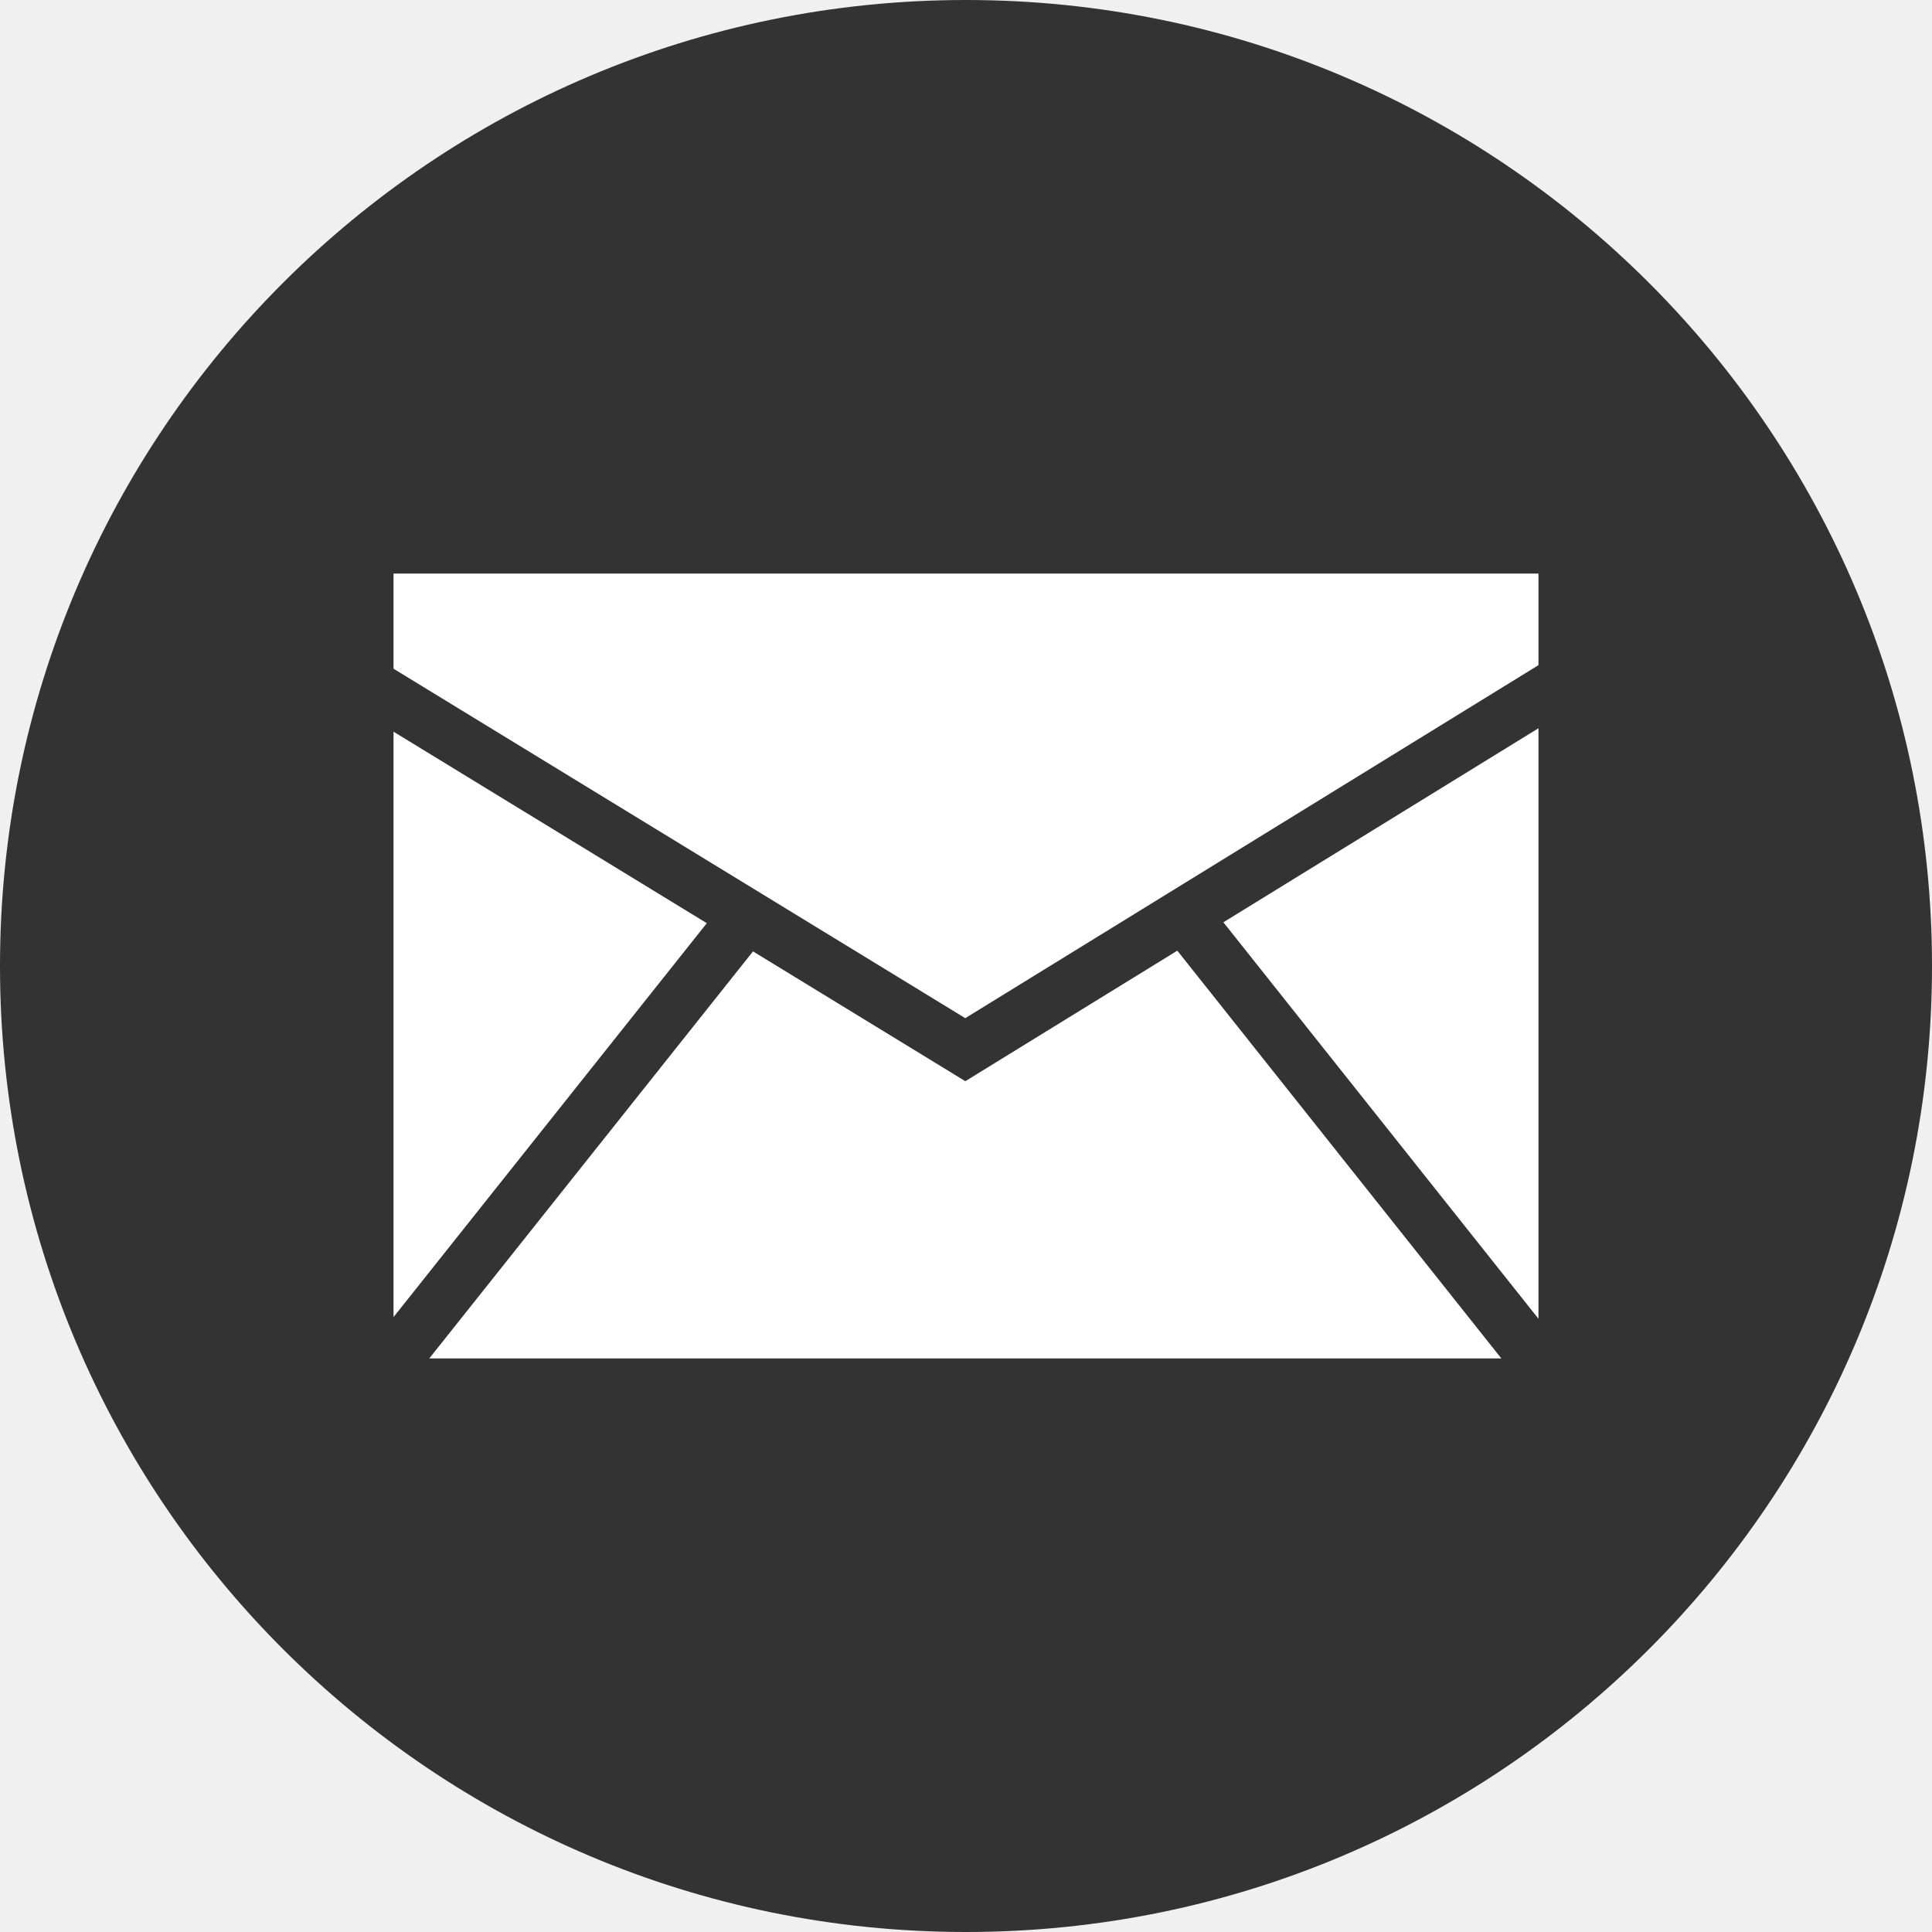
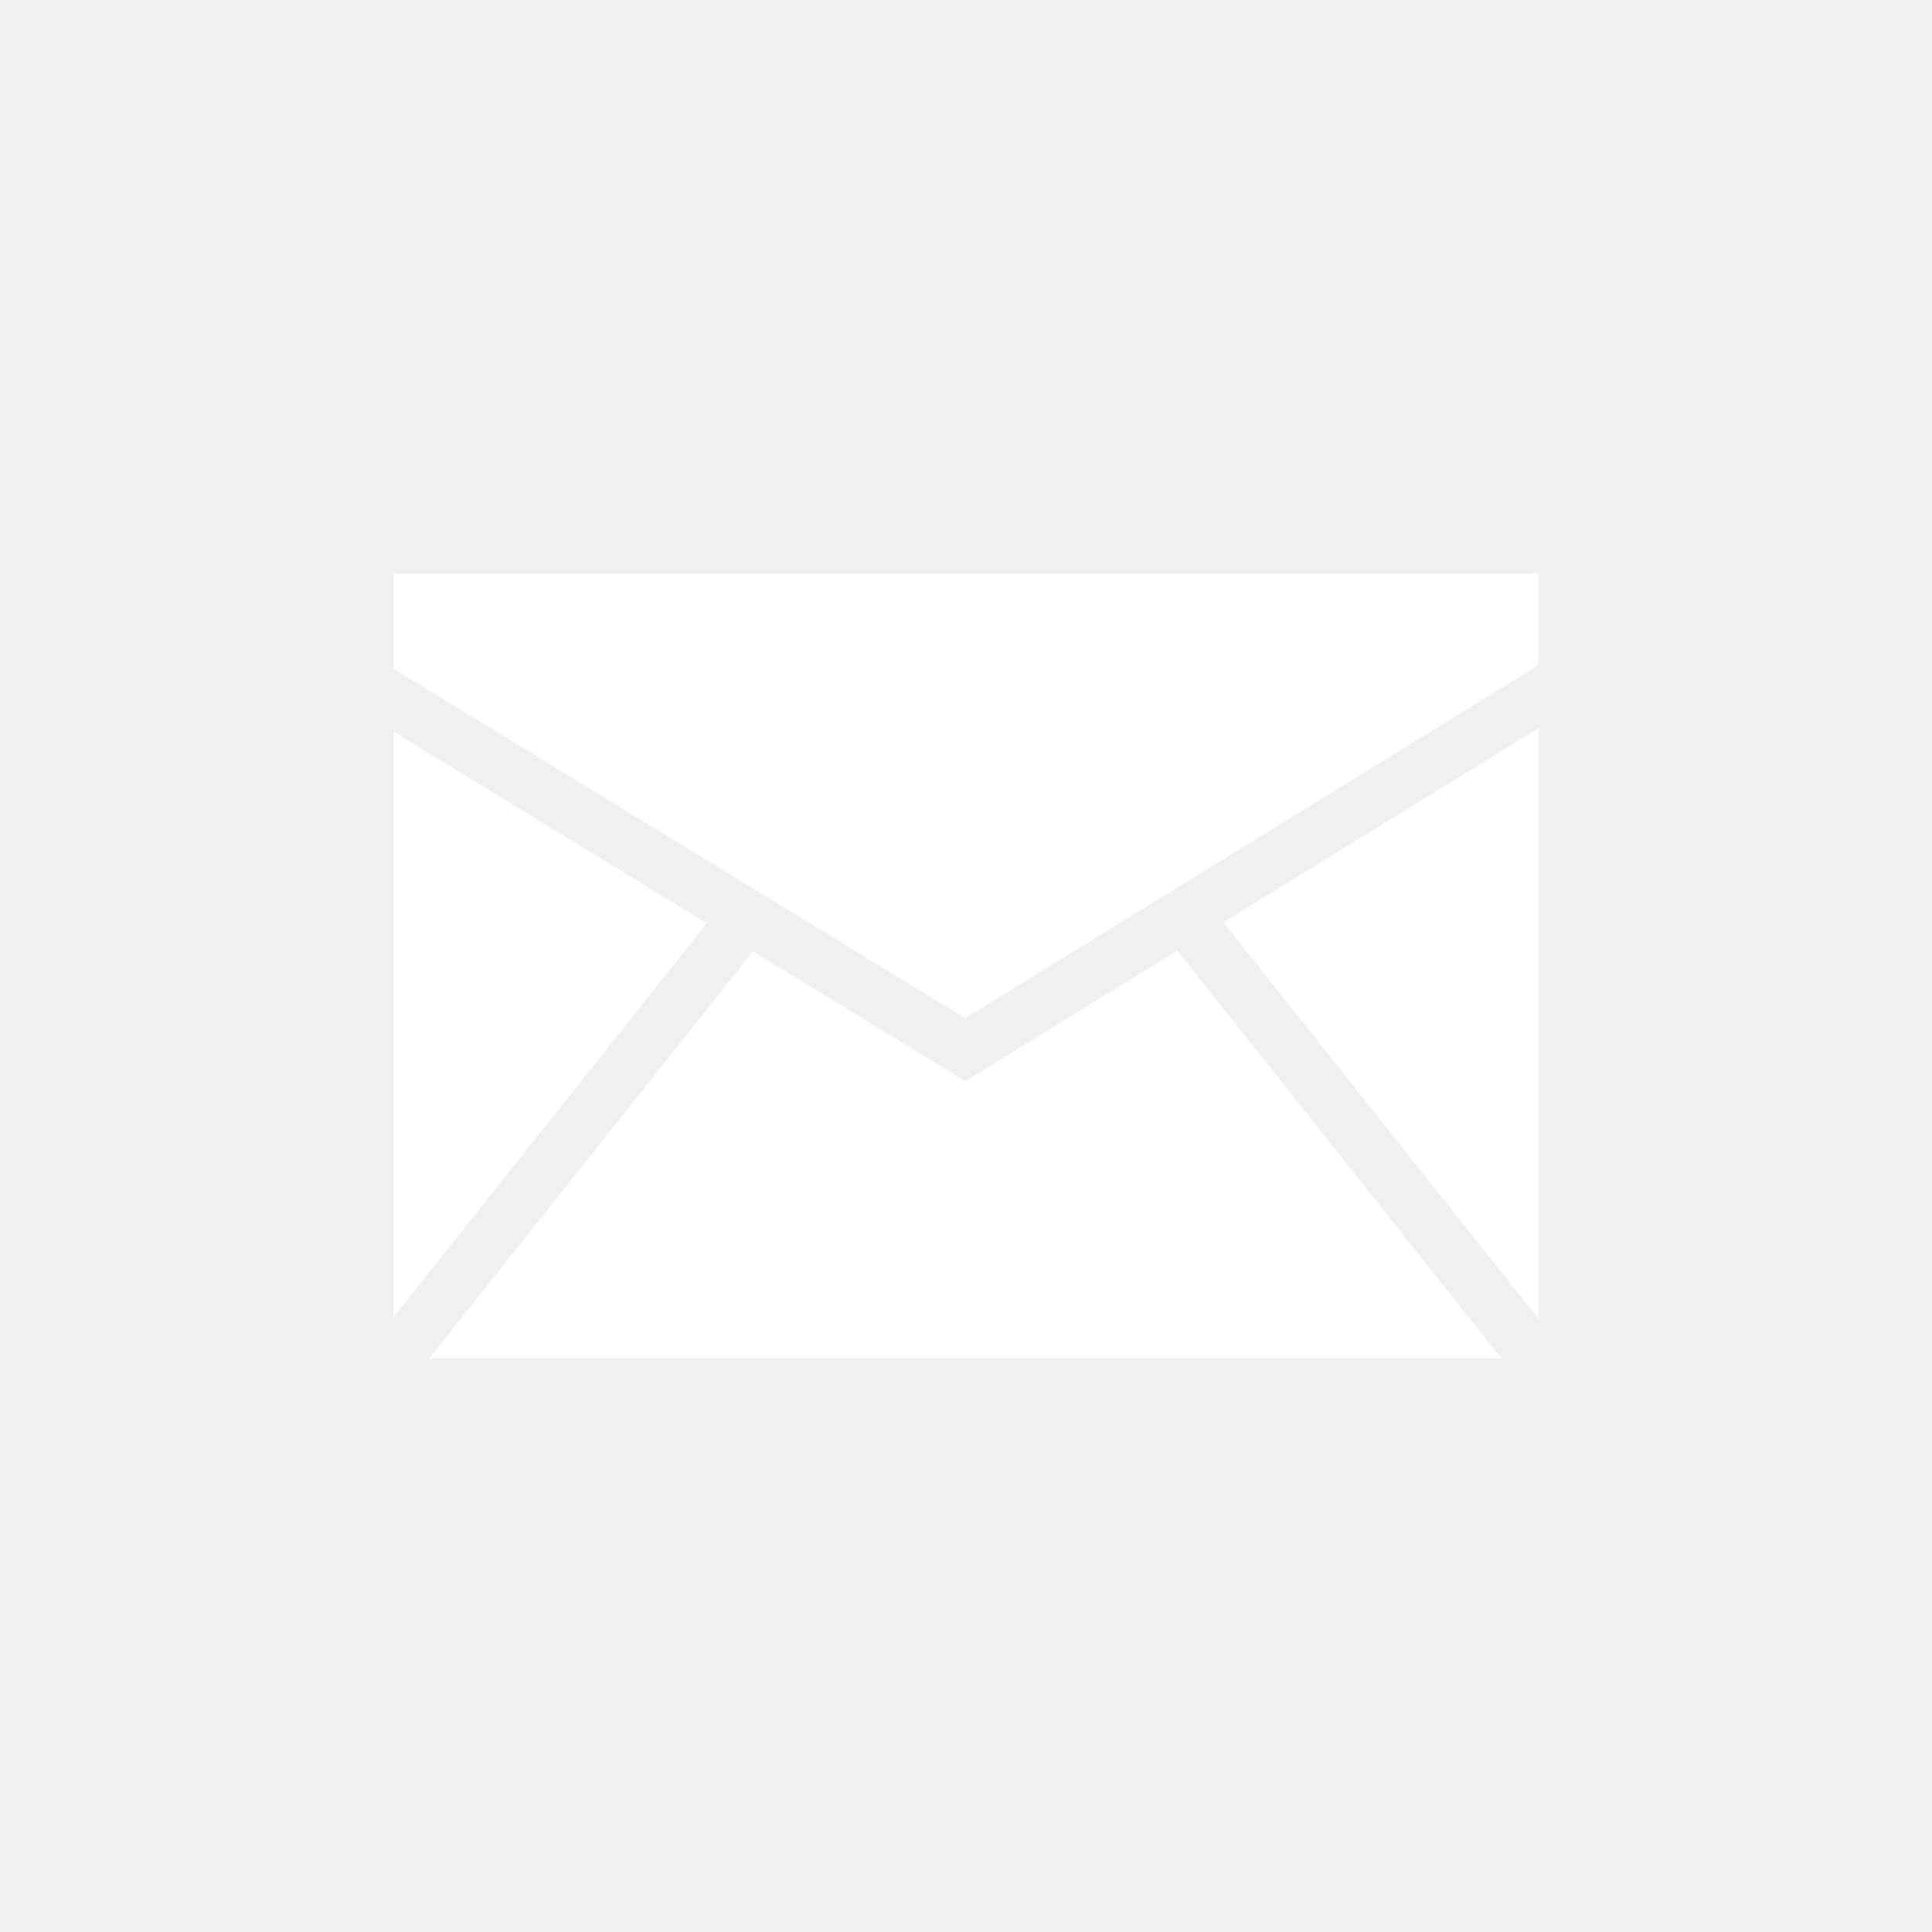
<svg xmlns="http://www.w3.org/2000/svg" enable-background="new 0 0 32 32" version="1.1" viewBox="0 0 32 32" xml:space="preserve">
  <g id="Style_2">
-     <g>
-       <path d="M16,0C7.163,0,0,7.163,0,16c0,8.836,7.163,16,16,16s16-7.164,16-16C32,7.163,24.837,0,16,0z" fill="#333333" />
-     </g>
    <g>
      <polygon fill="#FFFFFF" points="6.518,21.815 11.707,15.291 6.518,12.119   " />
      <polygon fill="#FFFFFF" points="19.5,15.746 15.989,17.908 12.472,15.758 7.11,22.5 24.867,22.5   " />
      <polygon fill="#FFFFFF" points="15.988,16.864 25.482,11.017 25.482,9.5 6.518,9.5 6.518,11.076   " />
      <polygon fill="#FFFFFF" points="20.263,15.276 25.482,21.843 25.482,12.062   " />
    </g>
  </g>
</svg>
